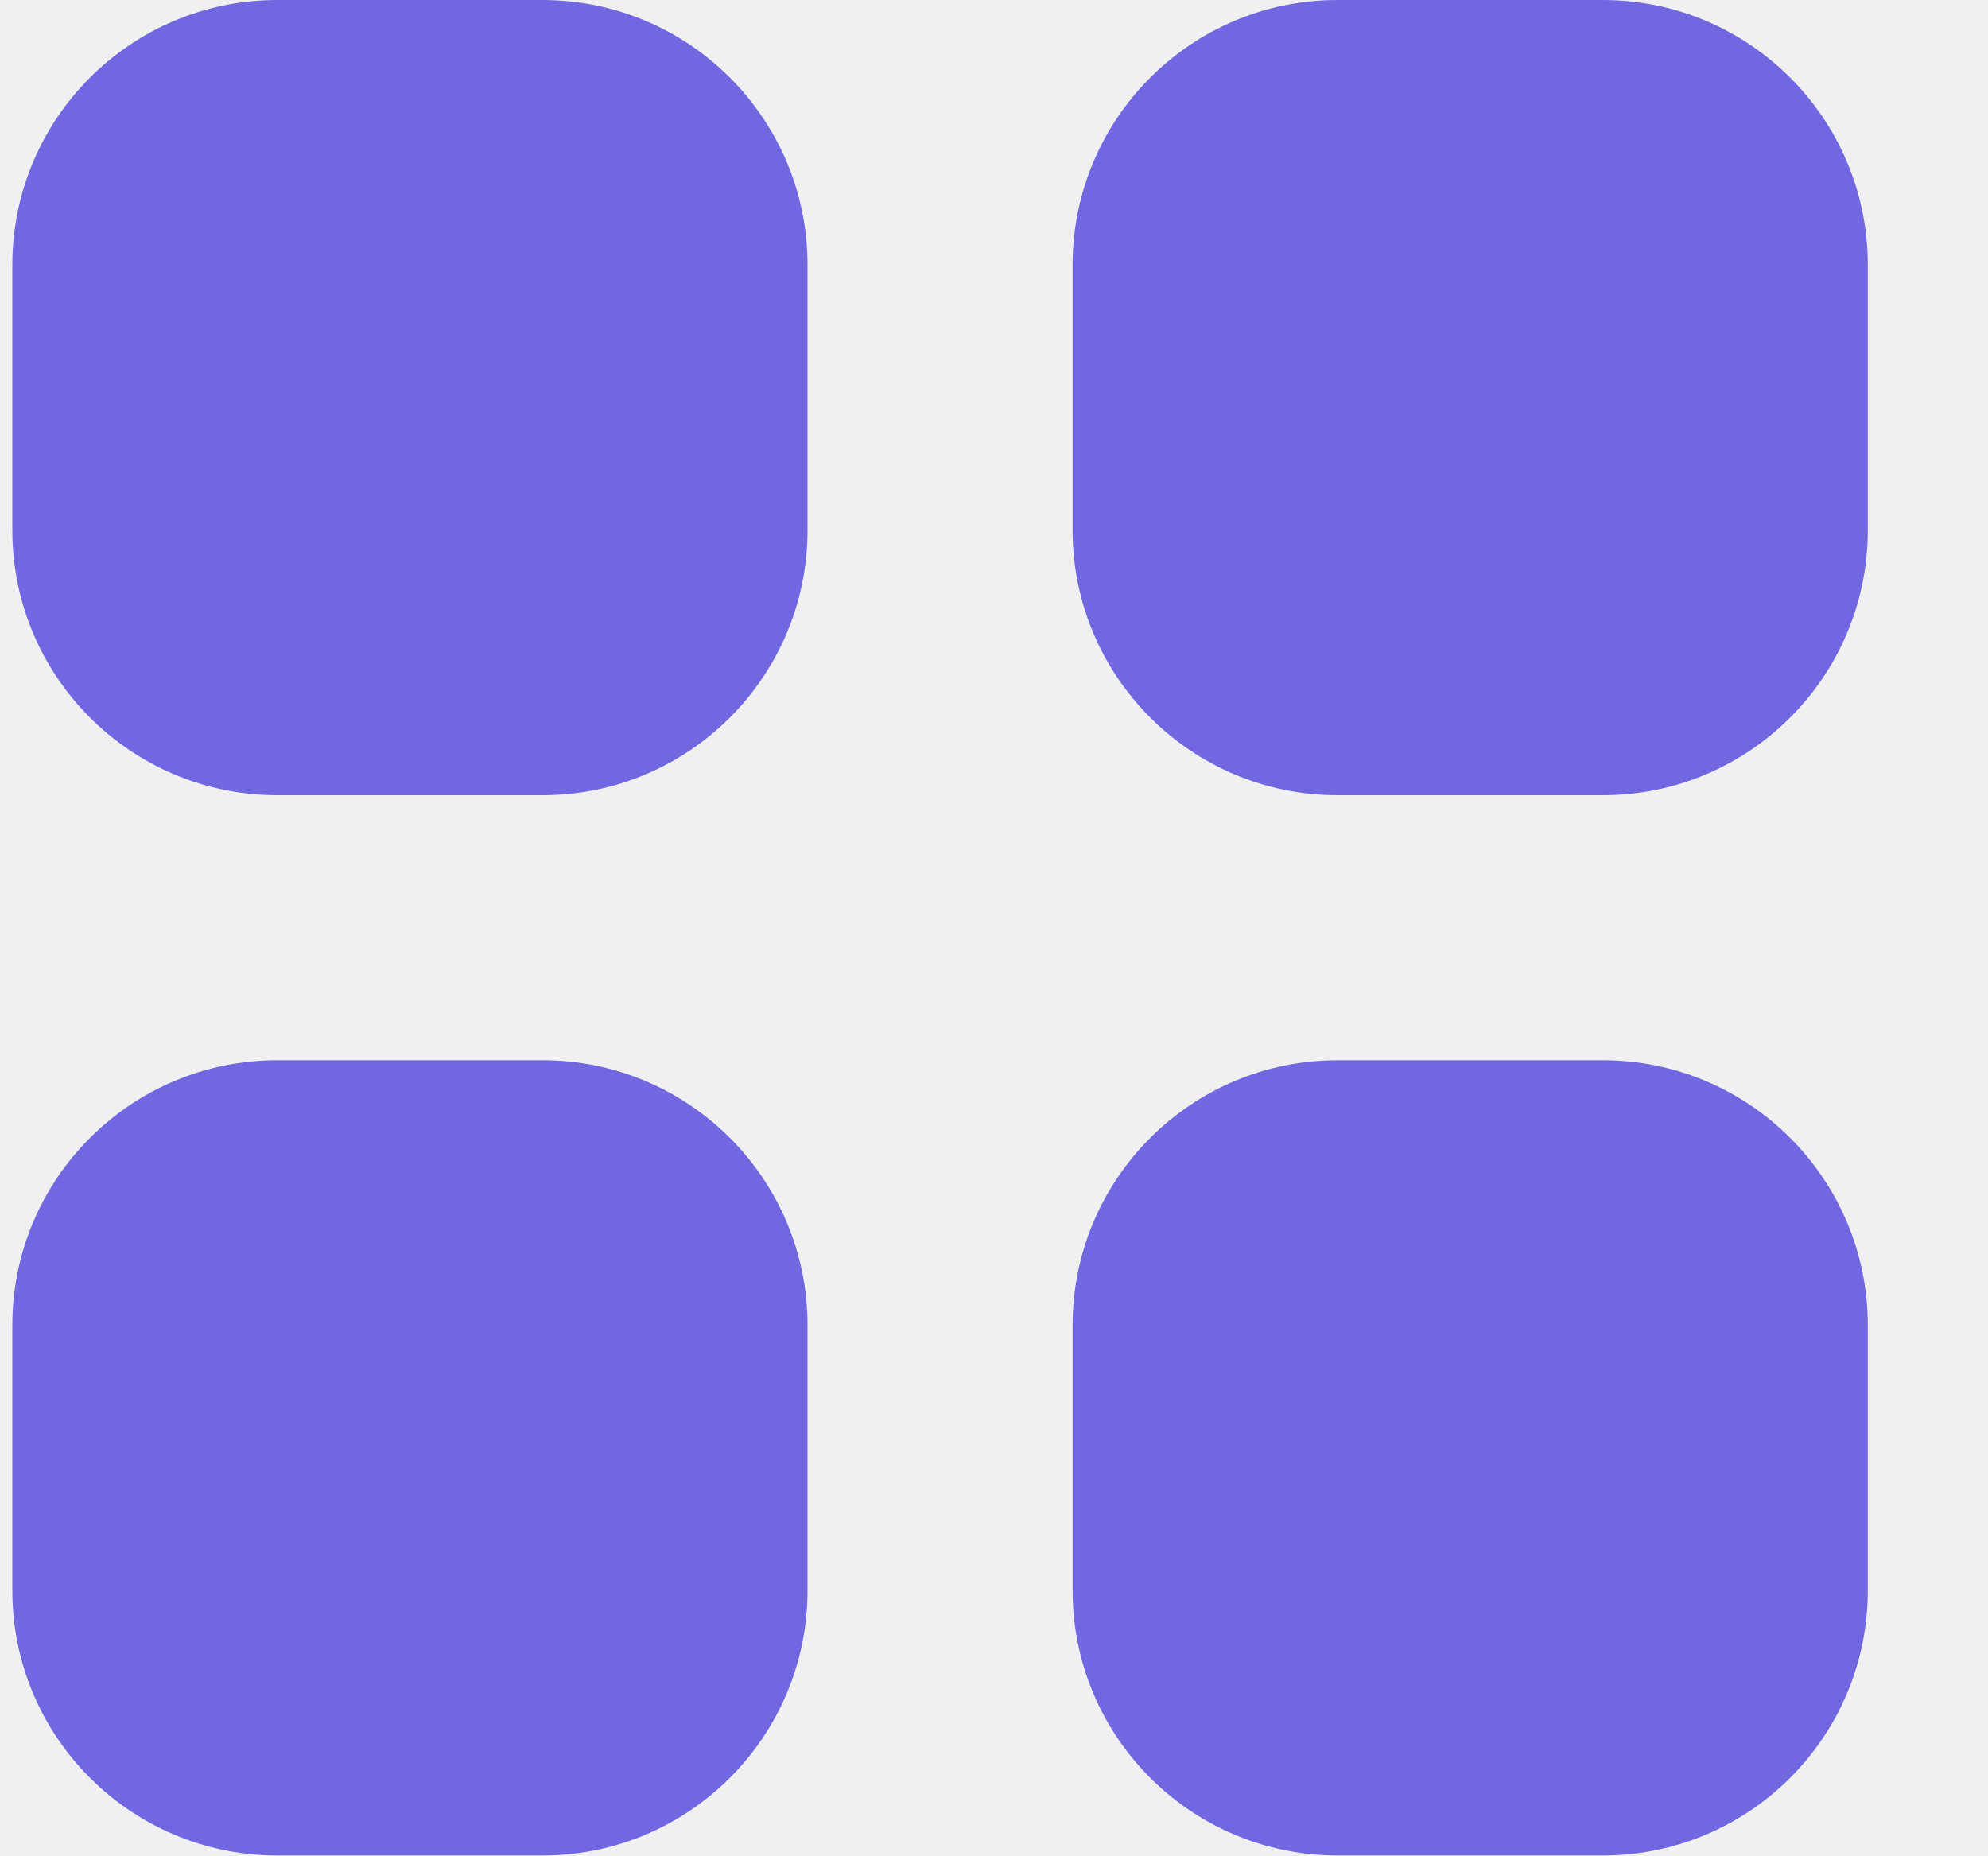
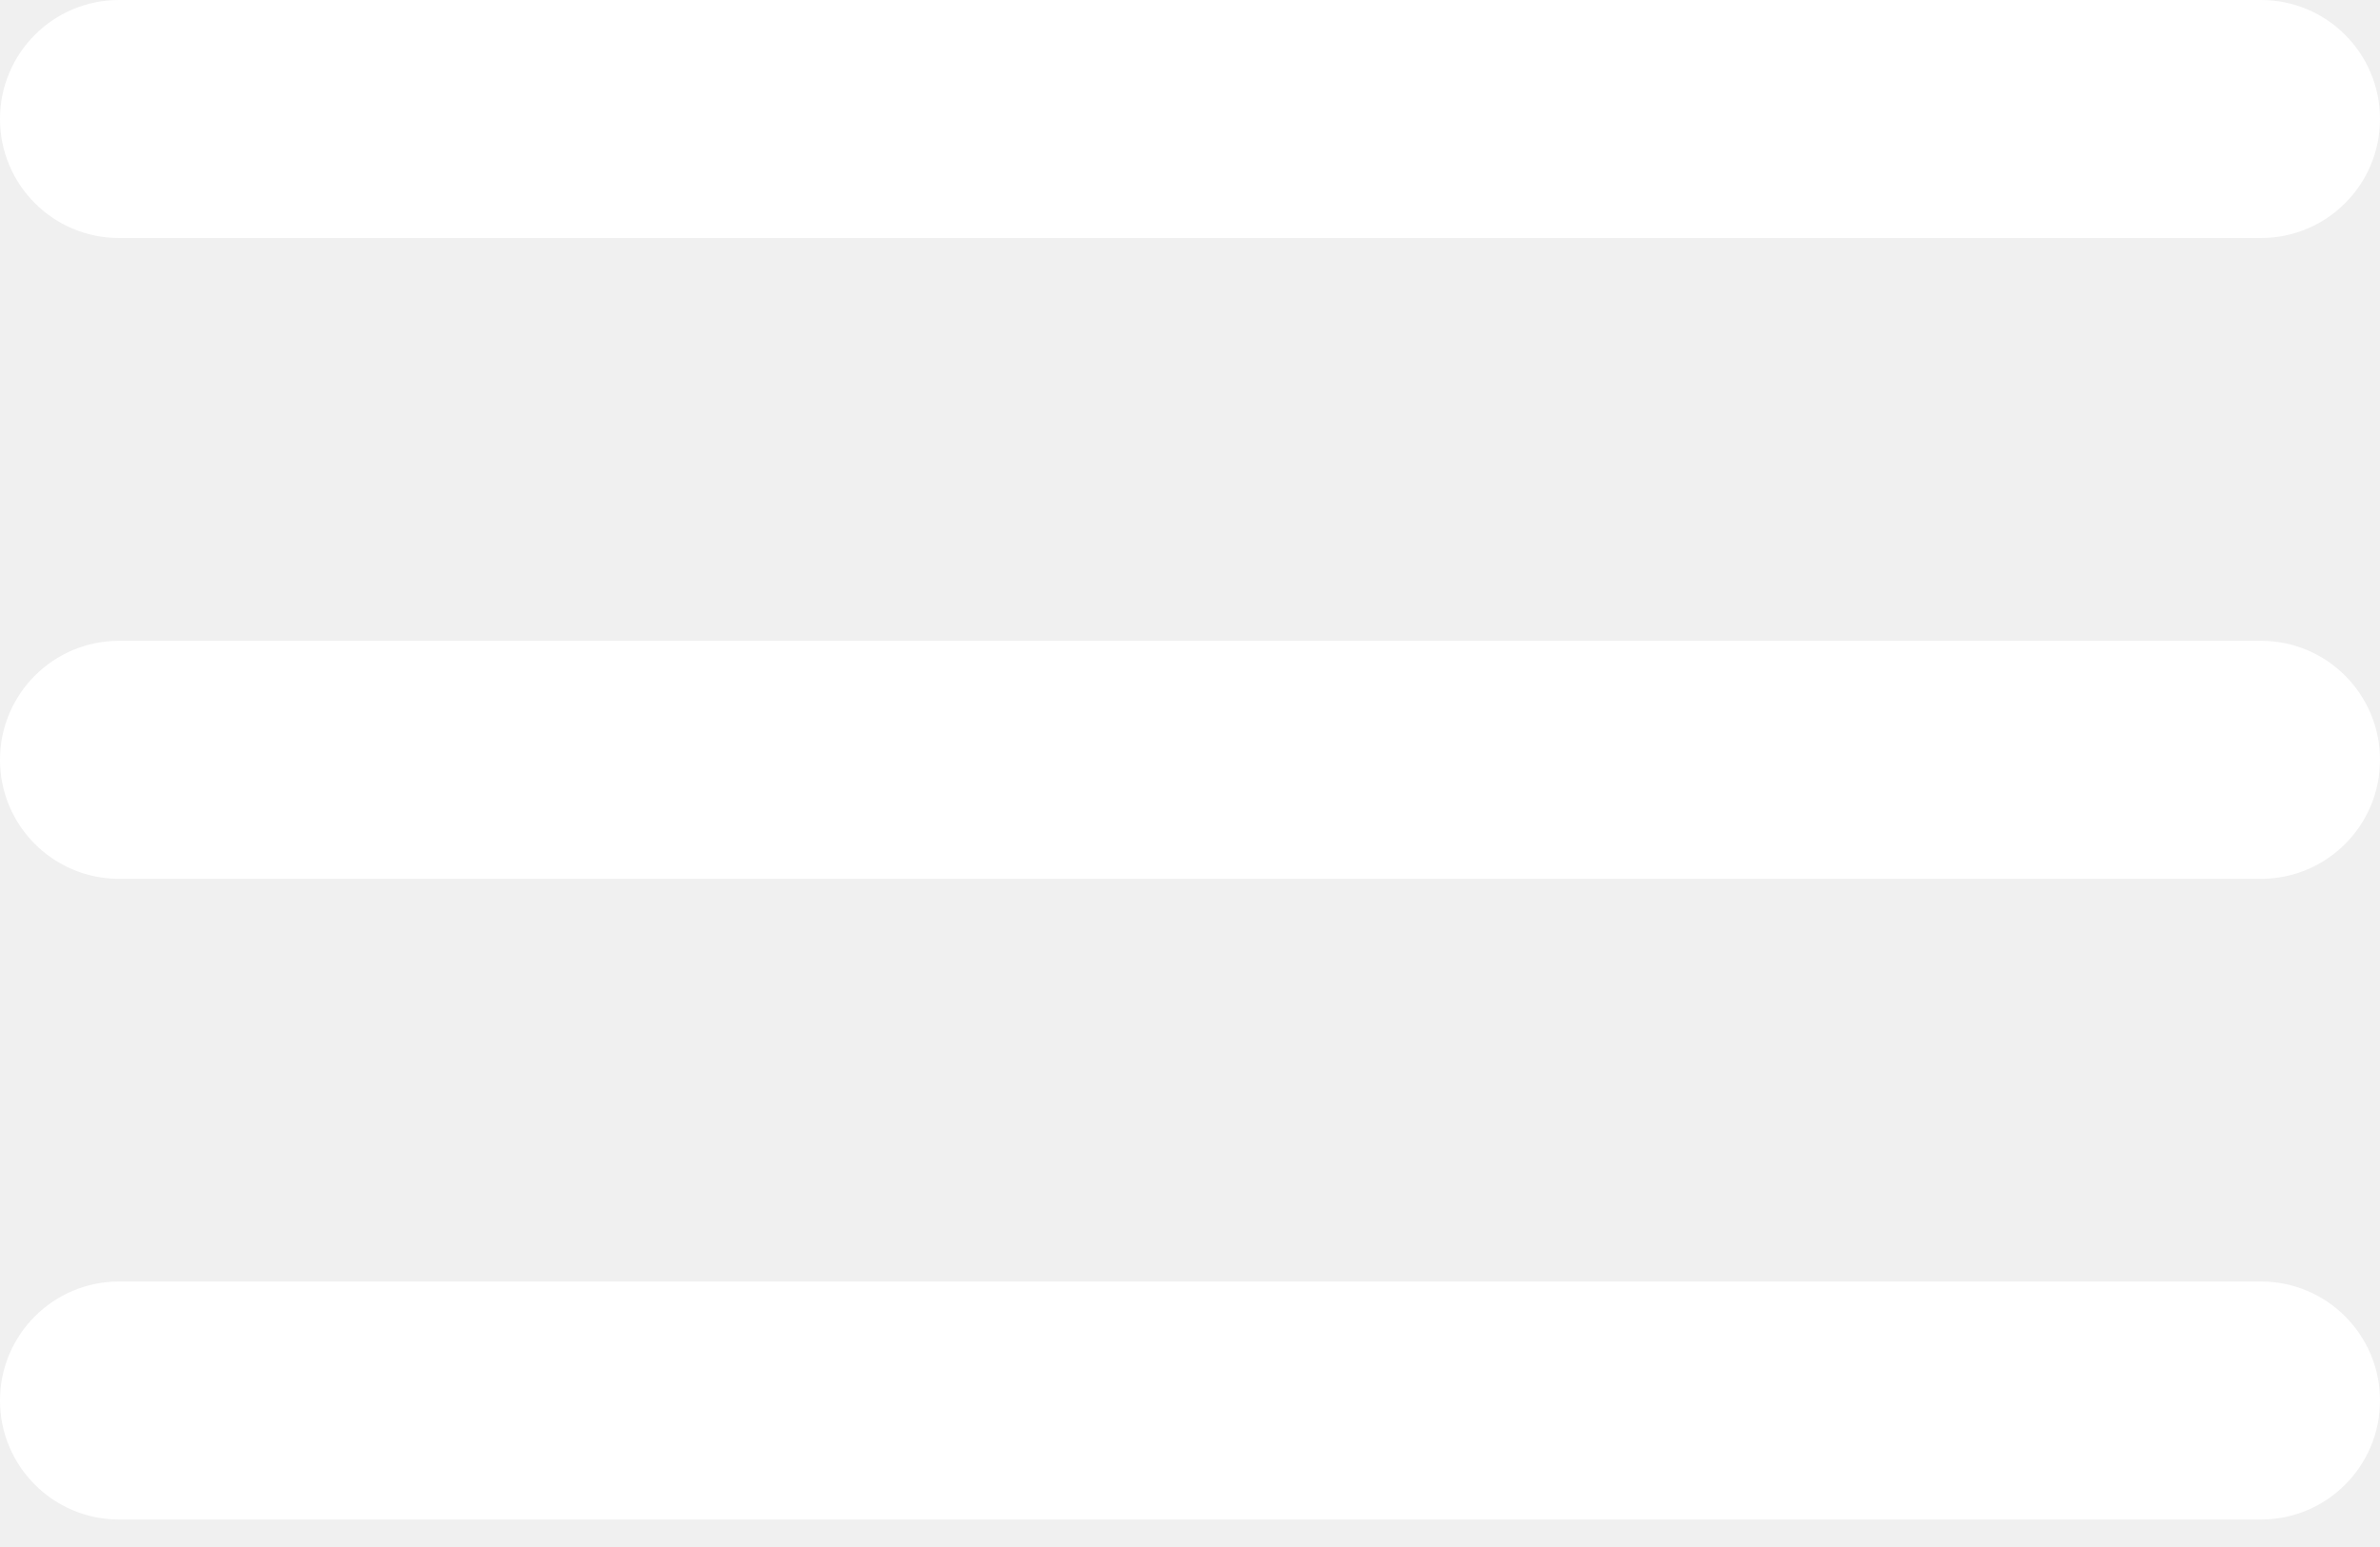
- <svg xmlns="http://www.w3.org/2000/svg" width="15" height="14" viewBox="0 0 15 14" fill="none">
-   <rect x="0.093" width="6" height="6" rx="2" fill="#7167E1" />
-   <rect x="0.093" y="8" width="6" height="6" rx="2" fill="#7167E1" />
-   <rect x="8.093" width="6" height="6" rx="2" fill="#7167E1" />
-   <rect x="8.093" y="8" width="6" height="6" rx="2" fill="#7167E1" />
+ <svg xmlns="http://www.w3.org/2000/svg" width="20" height="13" viewBox="0 0 20 13" fill="none">
+   <rect width="20" height="2" rx="1" fill="white" />
+   <rect y="5.385" width="20" height="2" rx="1" fill="white" />
+   <rect y="10.769" width="20" height="2" rx="1" fill="white" />
</svg>
